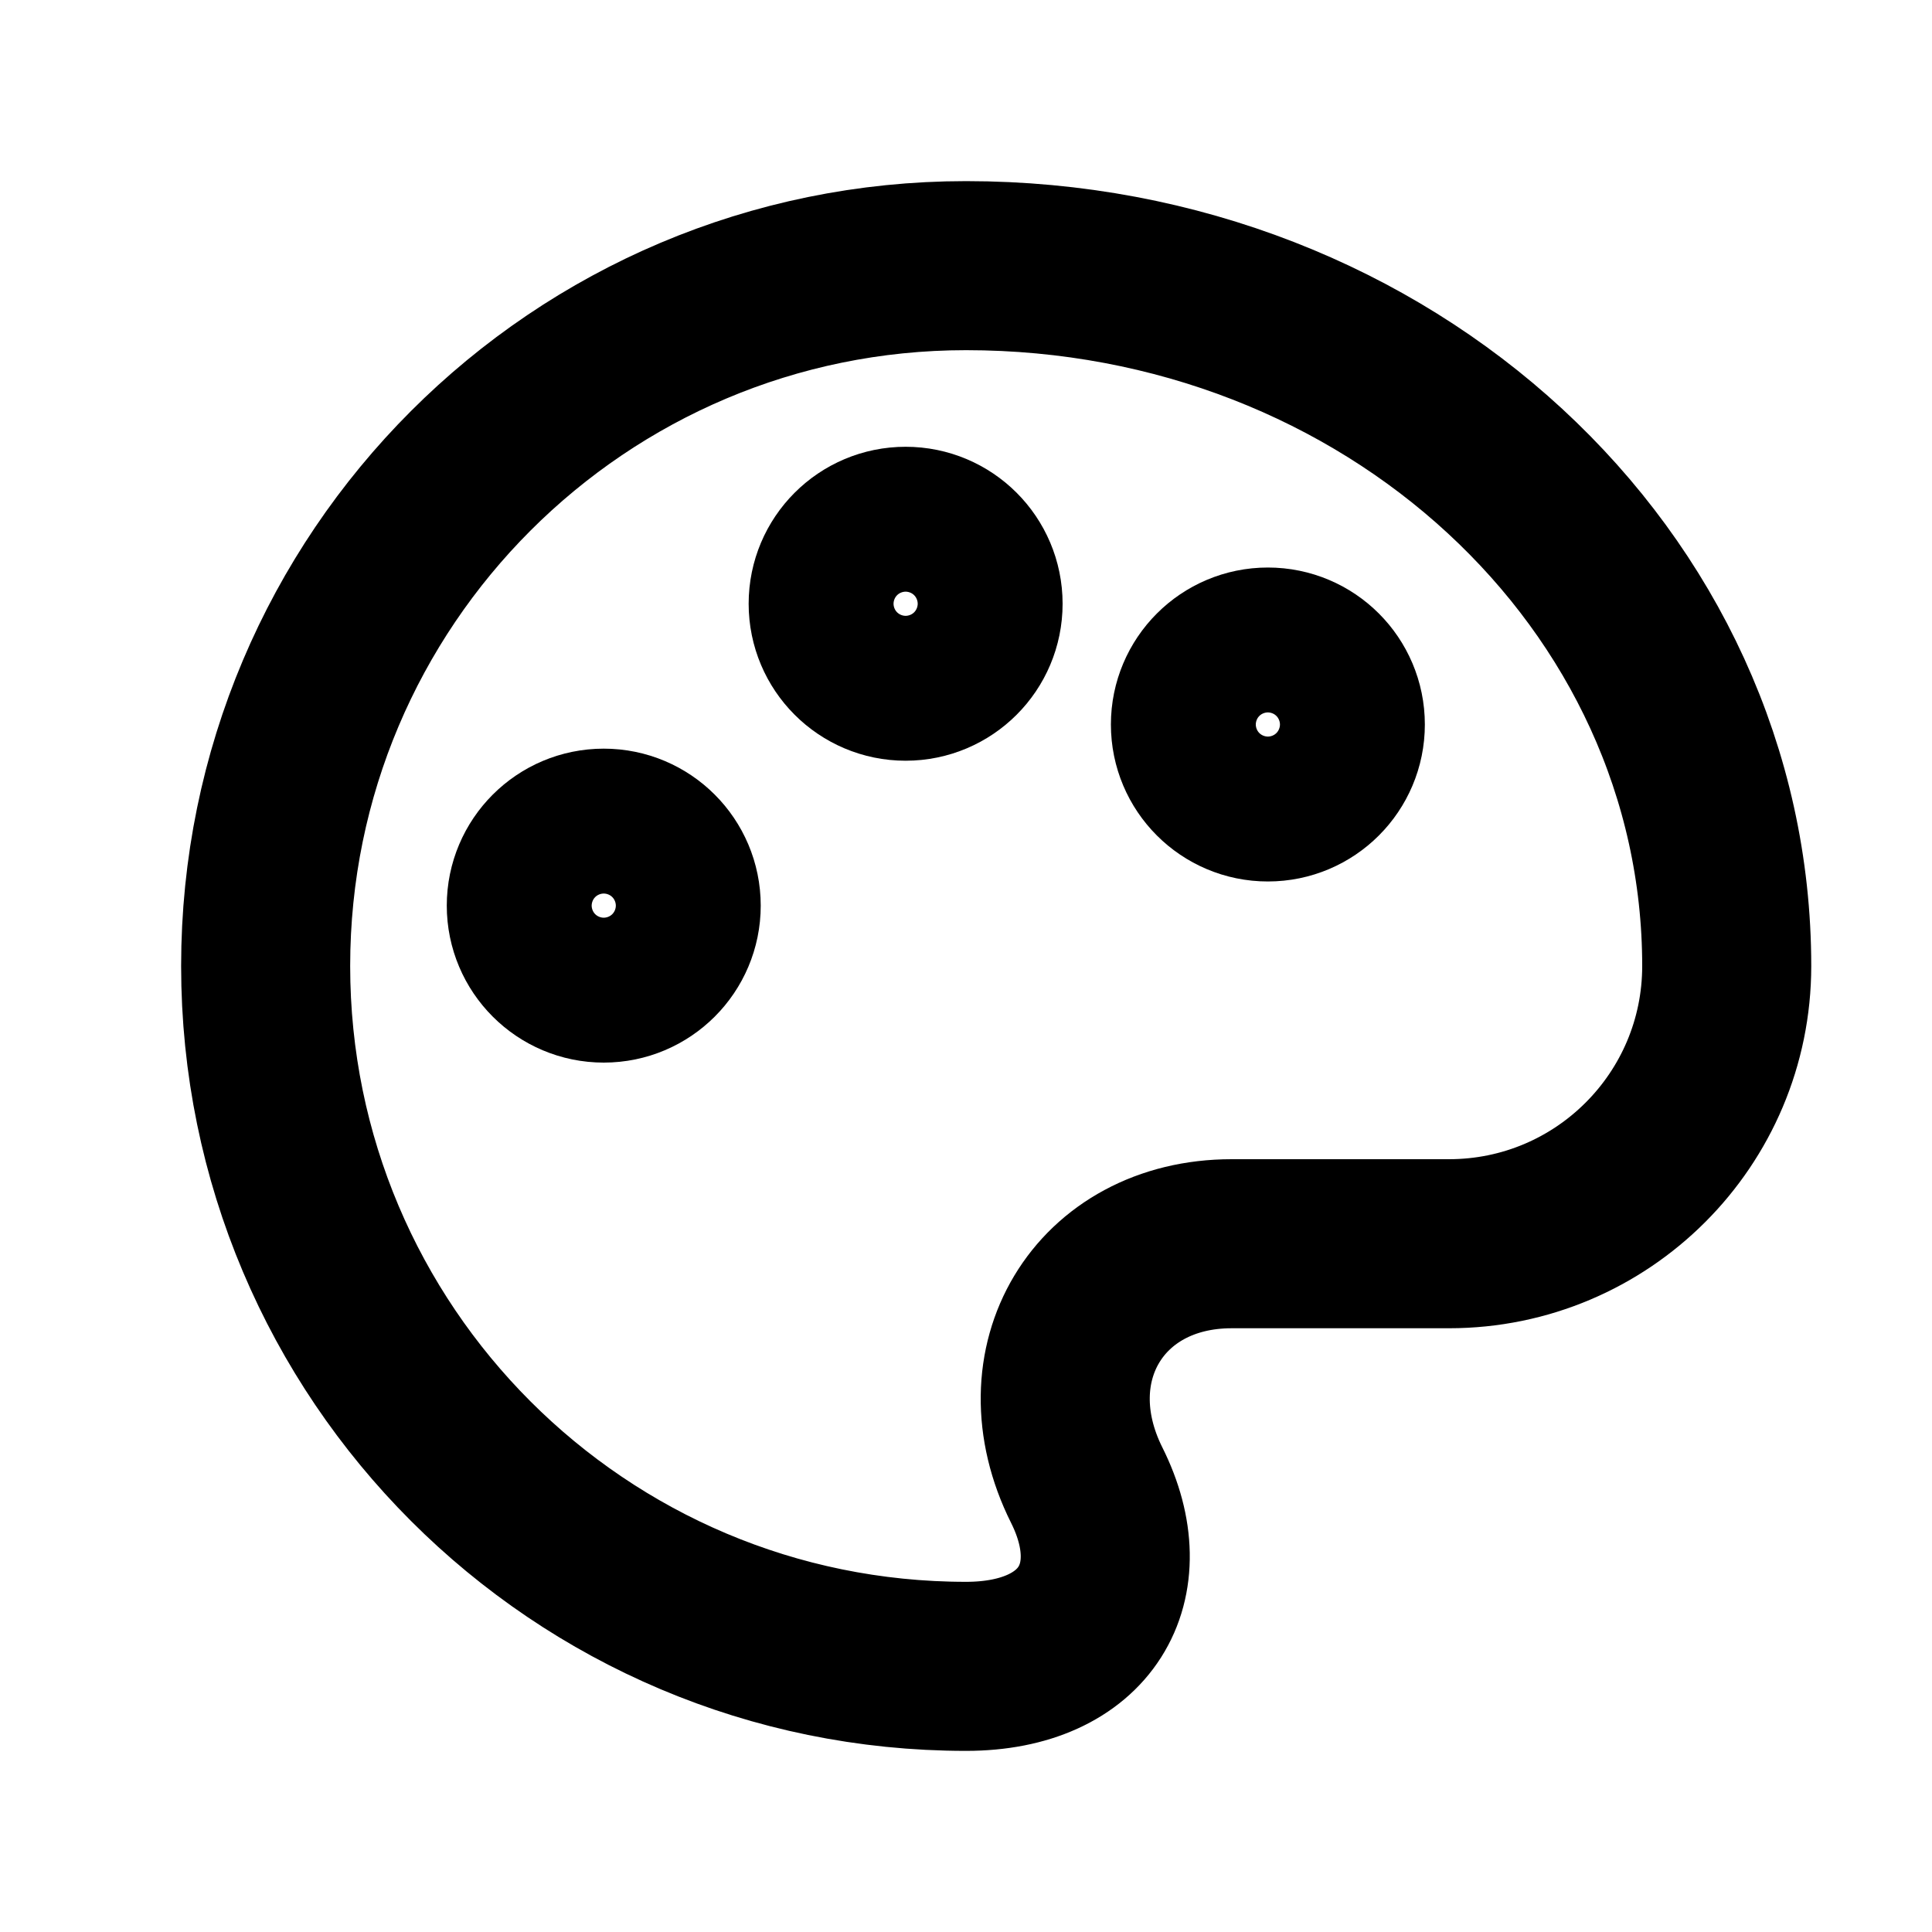
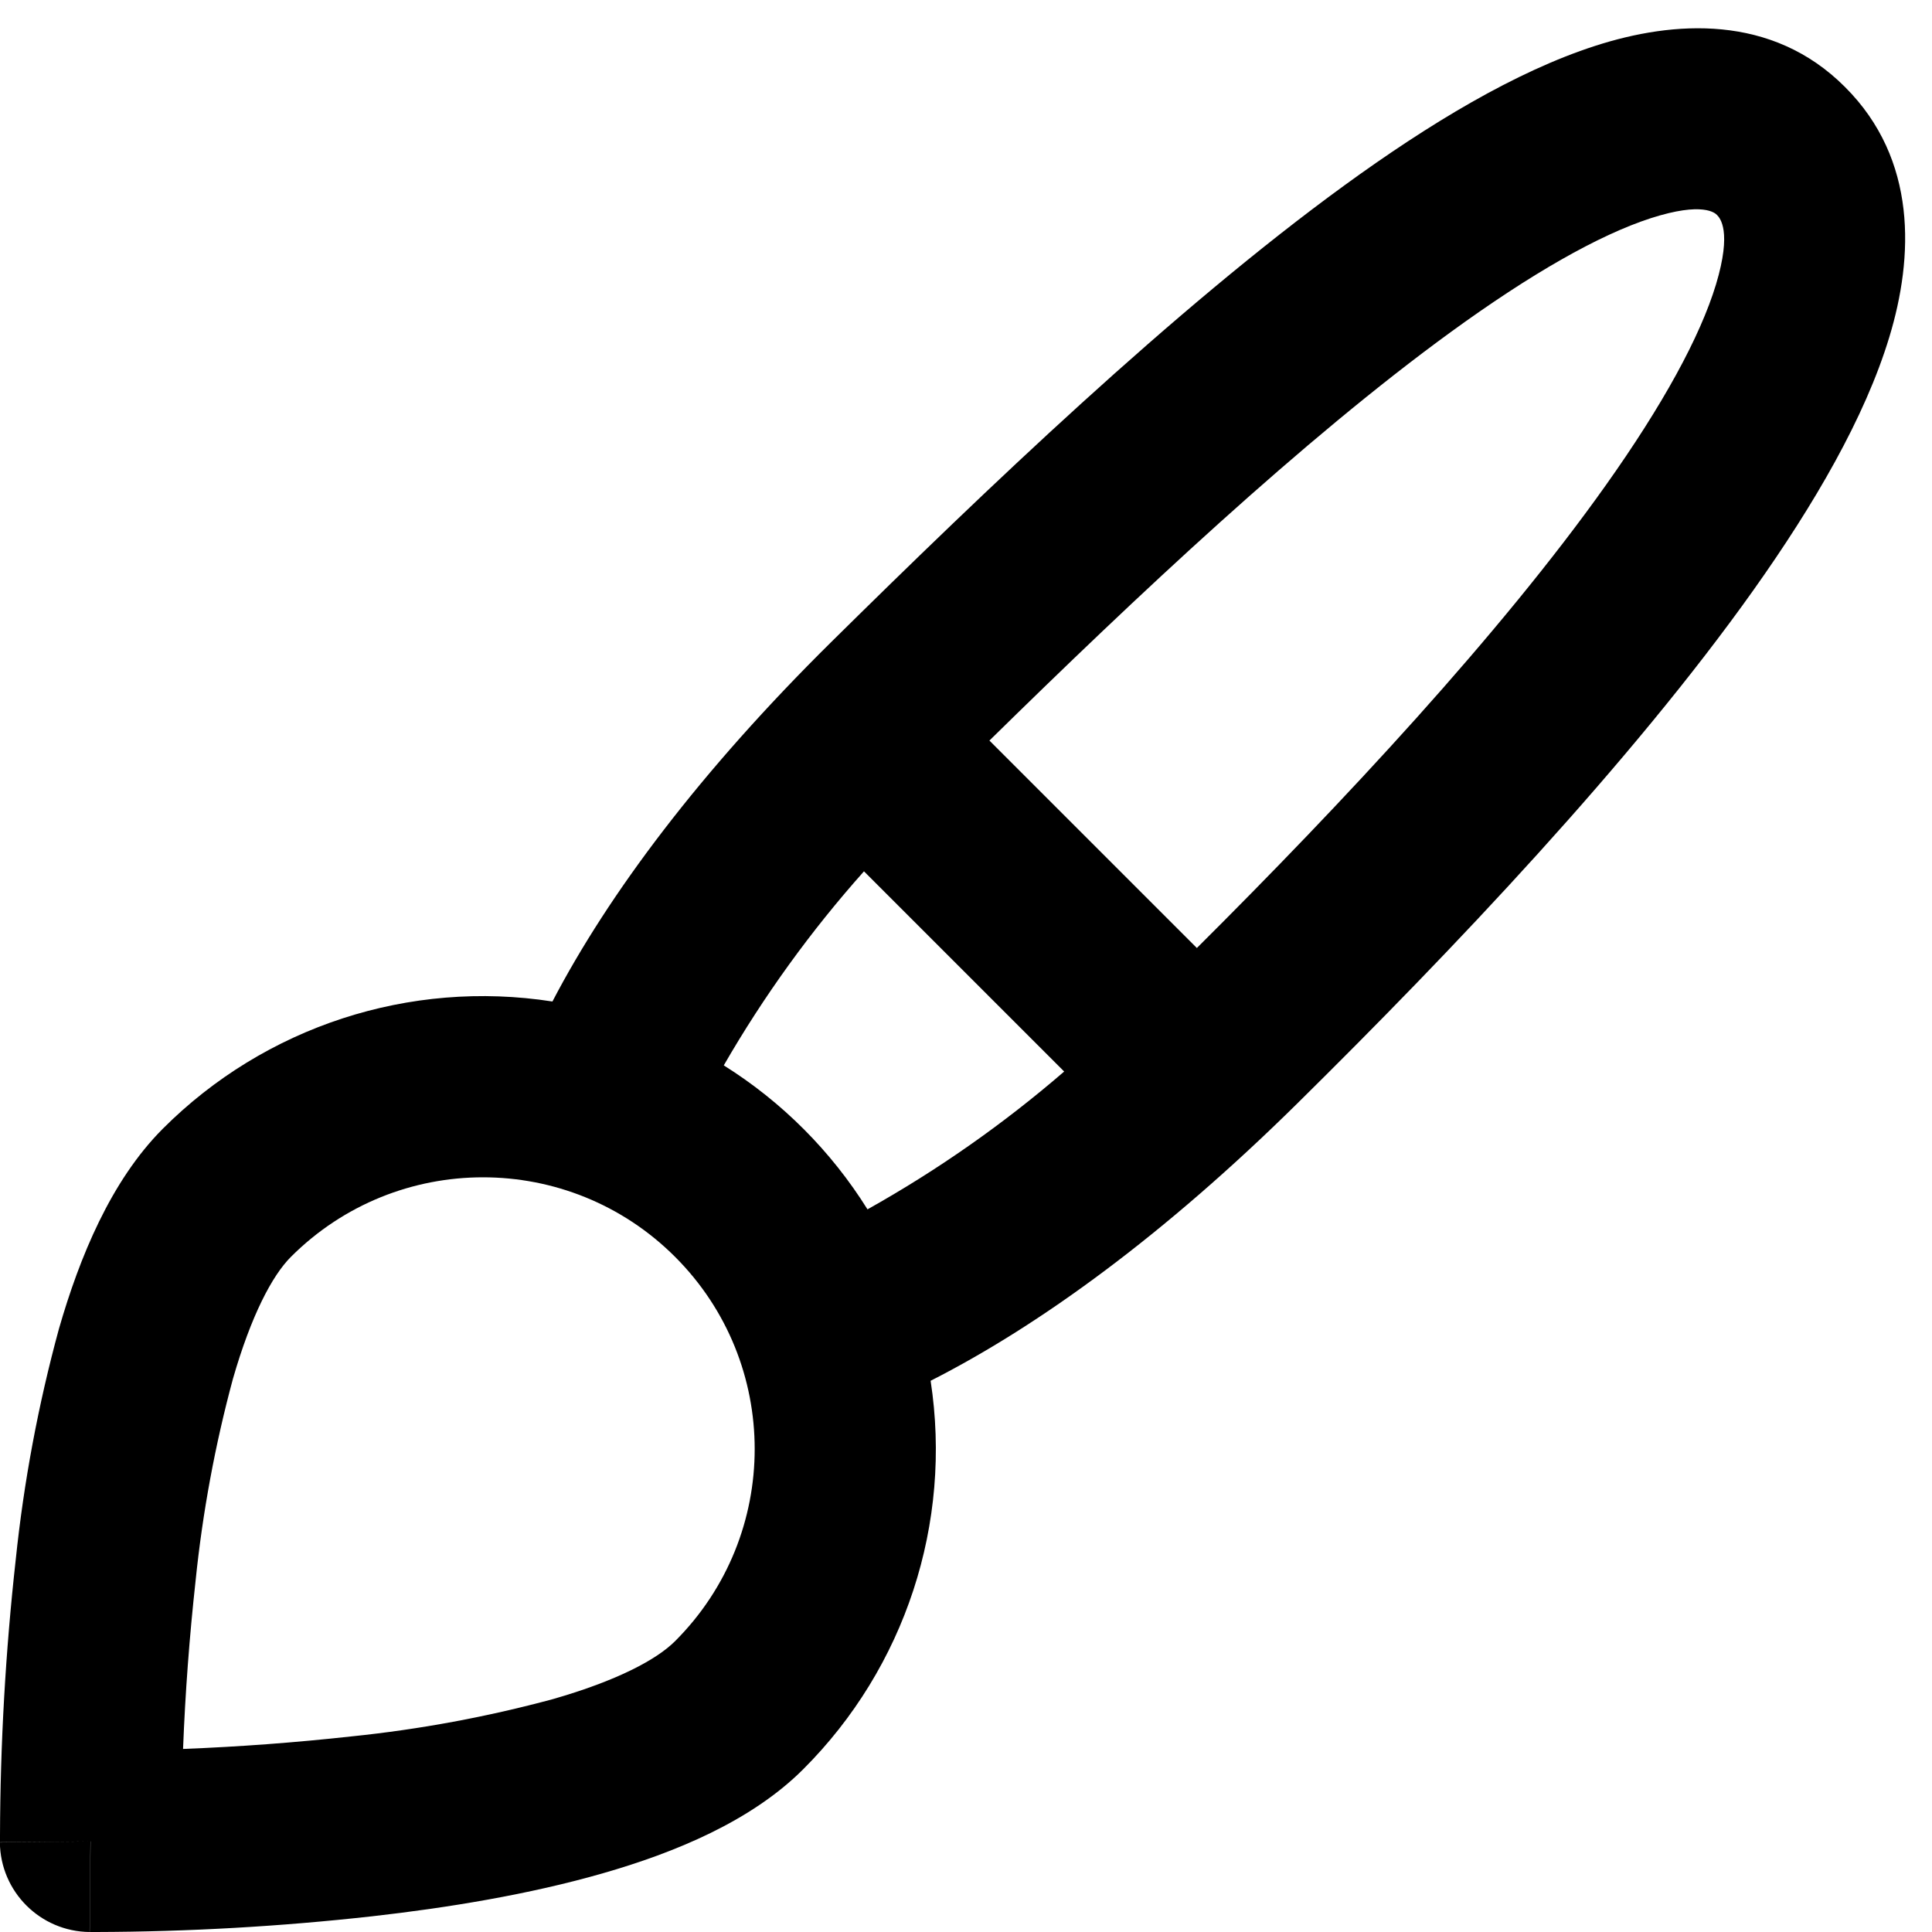
- <svg xmlns="http://www.w3.org/2000/svg" width="16" height="16" viewBox="0 0 16 16" fill="none" stroke="currentColor" stroke-width="1.4" stroke-linecap="round" stroke-linejoin="round">
-   <path d="M8 2.2a5.8 5.8 0 1 0 0 11.6c1 0 1.4-.7 1-1.5-.5-1 .1-2 1.2-2H12a2.3 2.3 0 0 0 2.3-2.3C14.3 4.8 11.5 2.2 8 2.2z" />
-   <circle cx="5" cy="7.5" r=".6" />
-   <circle cx="7.5" cy="5" r=".6" />
-   <circle cx="10.5" cy="6" r=".6" />
+ <svg xmlns="http://www.w3.org/2000/svg" width="16" height="16" viewBox="0 0 16 16">
+   <path d="M11.134 1.535c.7-.509 1.416-.942 2.076-1.155.649-.21 1.463-.267 2.069.34.603.601.568 1.411.368 2.07-.202.668-.624 1.39-1.125 2.096-1.011 1.424-2.496 2.987-3.775 4.249-1.098 1.084-2.132 1.839-3.04 2.3a3.744 3.744 0 0 1-1.055 3.217c-.431.431-1.065.691-1.657.861-.614.177-1.294.287-1.914.357A21.151 21.151 0 0 1 .797 16H.743l.007-.75H.749L.742 16a.75.75 0 0 1-.743-.742l.743-.008-.742.007v-.054a21.25 21.25 0 0 1 .13-2.284c.067-.647.187-1.287.358-1.914.17-.591.43-1.226.86-1.657a3.746 3.746 0 0 1 3.227-1.054c.466-.893 1.225-1.907 2.314-2.982 1.271-1.255 2.833-2.75 4.245-3.777ZM1.62 13.089c-.051.464-.086.929-.104 1.395.466-.018.932-.053 1.396-.104a10.511 10.511 0 0 0 1.668-.309c.526-.151.856-.325 1.011-.48a2.25 2.25 0 1 0-3.182-3.182c-.155.155-.329.485-.48 1.01a10.515 10.515 0 0 0-.309 1.67Zm10.396-10.34c-1.224.89-2.605 2.189-3.822 3.384l1.718 1.718c1.21-1.205 2.51-2.597 3.387-3.833.47-.662.78-1.227.912-1.662.134-.444.032-.551.009-.575h-.001V1.78c-.014-.014-.113-.113-.548.027-.432.14-.995.462-1.655.942Zm-4.832 7.266-.001.001a9.859 9.859 0 0 0 1.63-1.142L7.155 7.216a9.7 9.7 0 0 0-1.161 1.607c.482.302.889.71 1.19 1.192Z" />
</svg>
